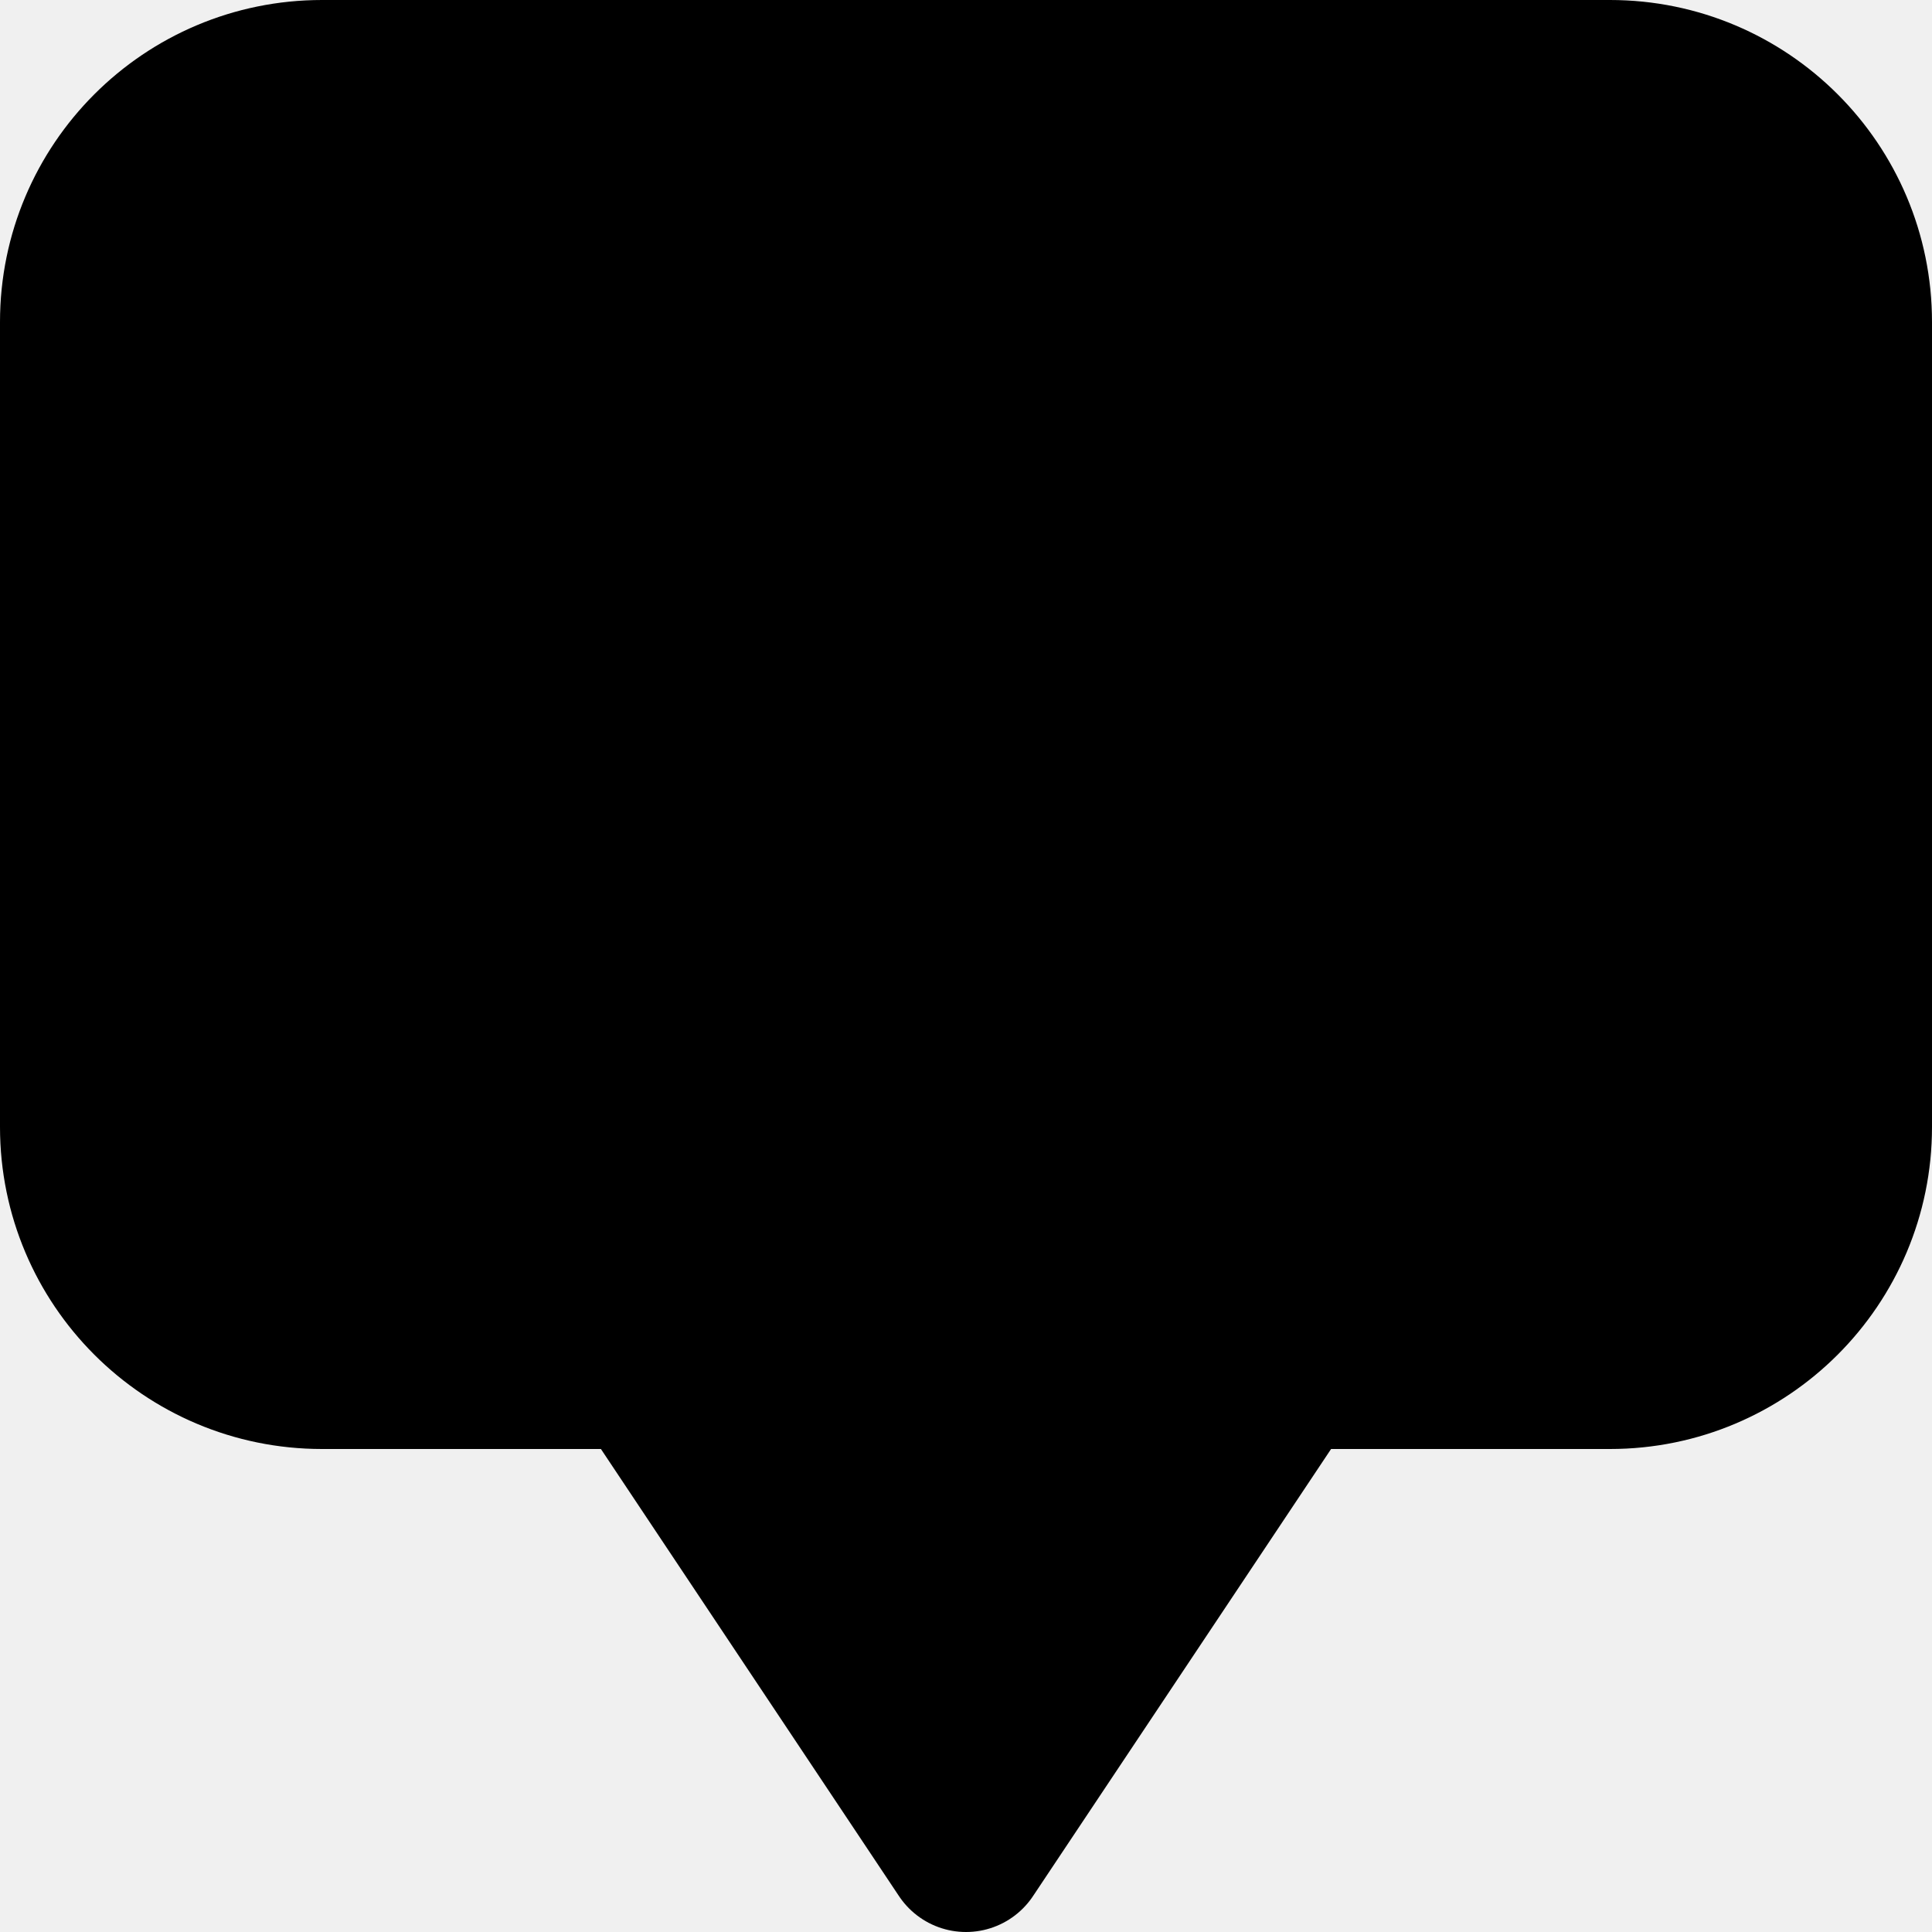
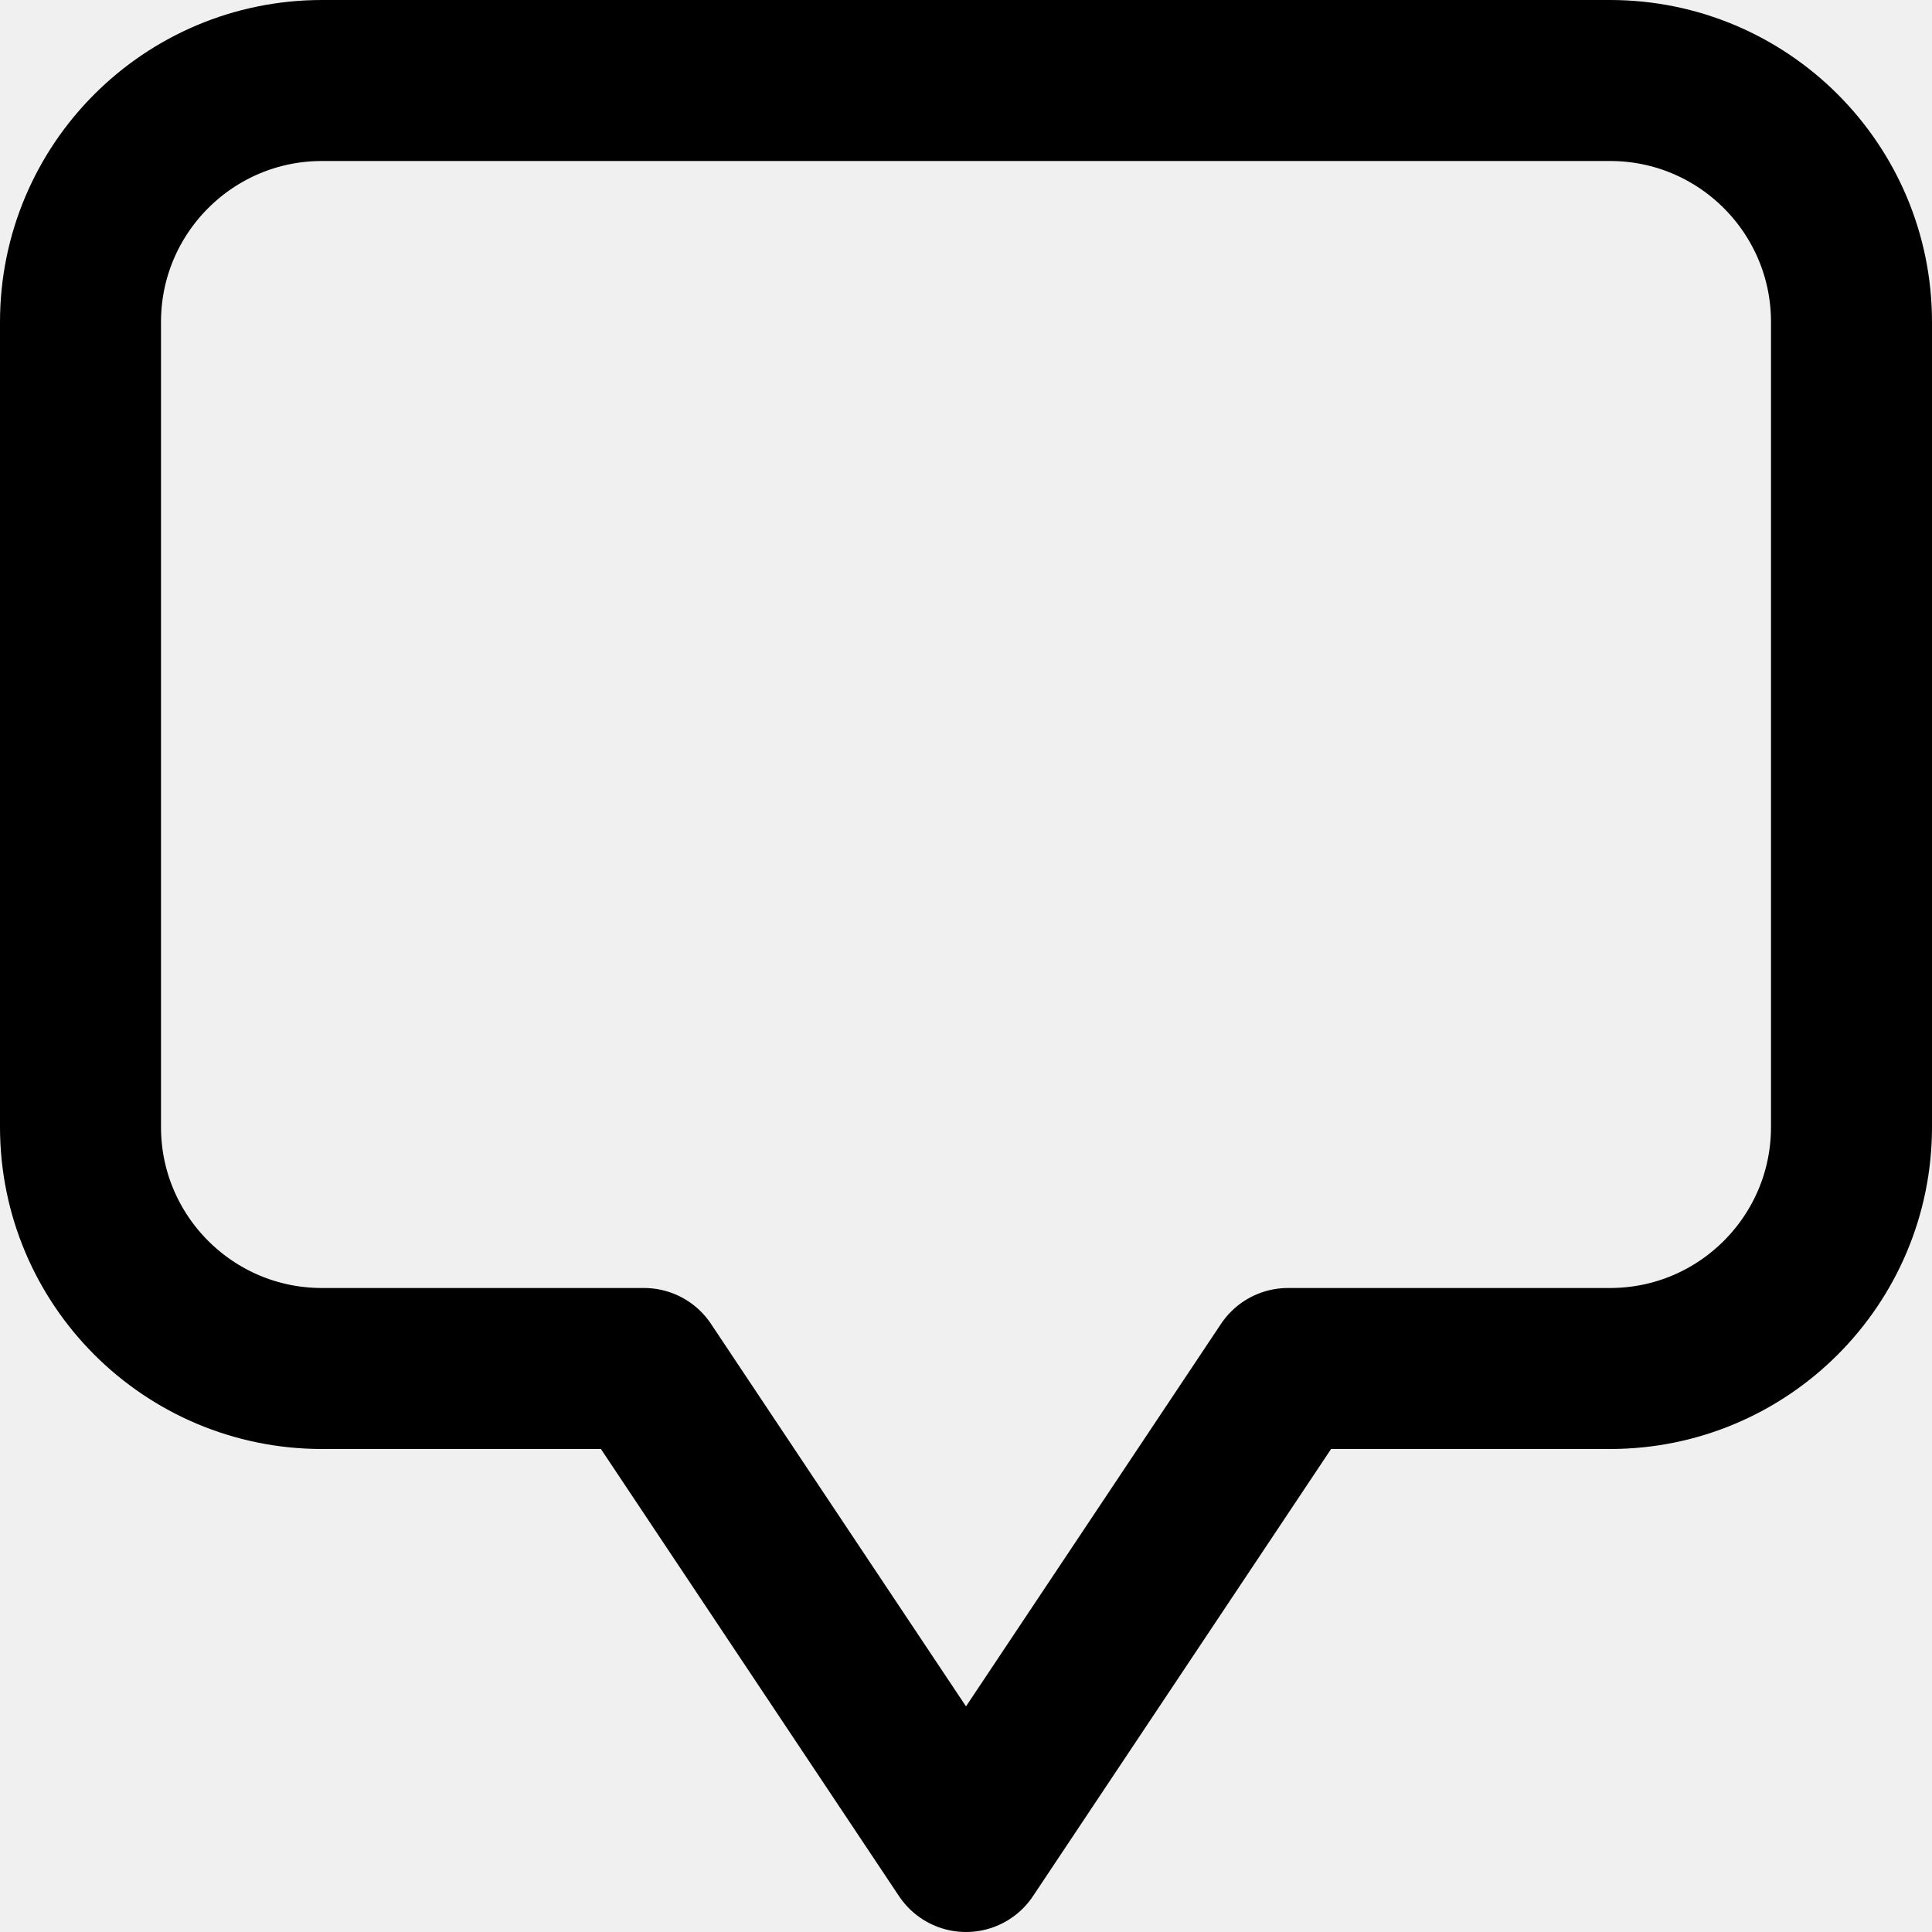
- <svg xmlns="http://www.w3.org/2000/svg" viewBox="0 0 12 12">
+ <svg xmlns="http://www.w3.org/2000/svg" fill="none" viewBox="0 0 12 12">
  <g clip-path="url(#a)">
    <g clip-path="url(#b)">
      <path stroke="currentColor" stroke-linecap="round" stroke-linejoin="round" d="M.5 2v5A1.5 1.5 0 0 0 2 8.5h2l2 3 2-3h2A1.5 1.5 0 0 0 11.5 7V2A1.5 1.5 0 0 0 10 .5H2A1.5 1.5 0 0 0 .5 2" />
    </g>
  </g>
  <defs>
    <clipPath id="a">
      <path fill="#fff" d="M0 0h12v12H0z" />
    </clipPath>
    <clipPath id="b">
      <path fill="#fff" d="M0 0h12v12H0z" />
    </clipPath>
  </defs>
</svg>
